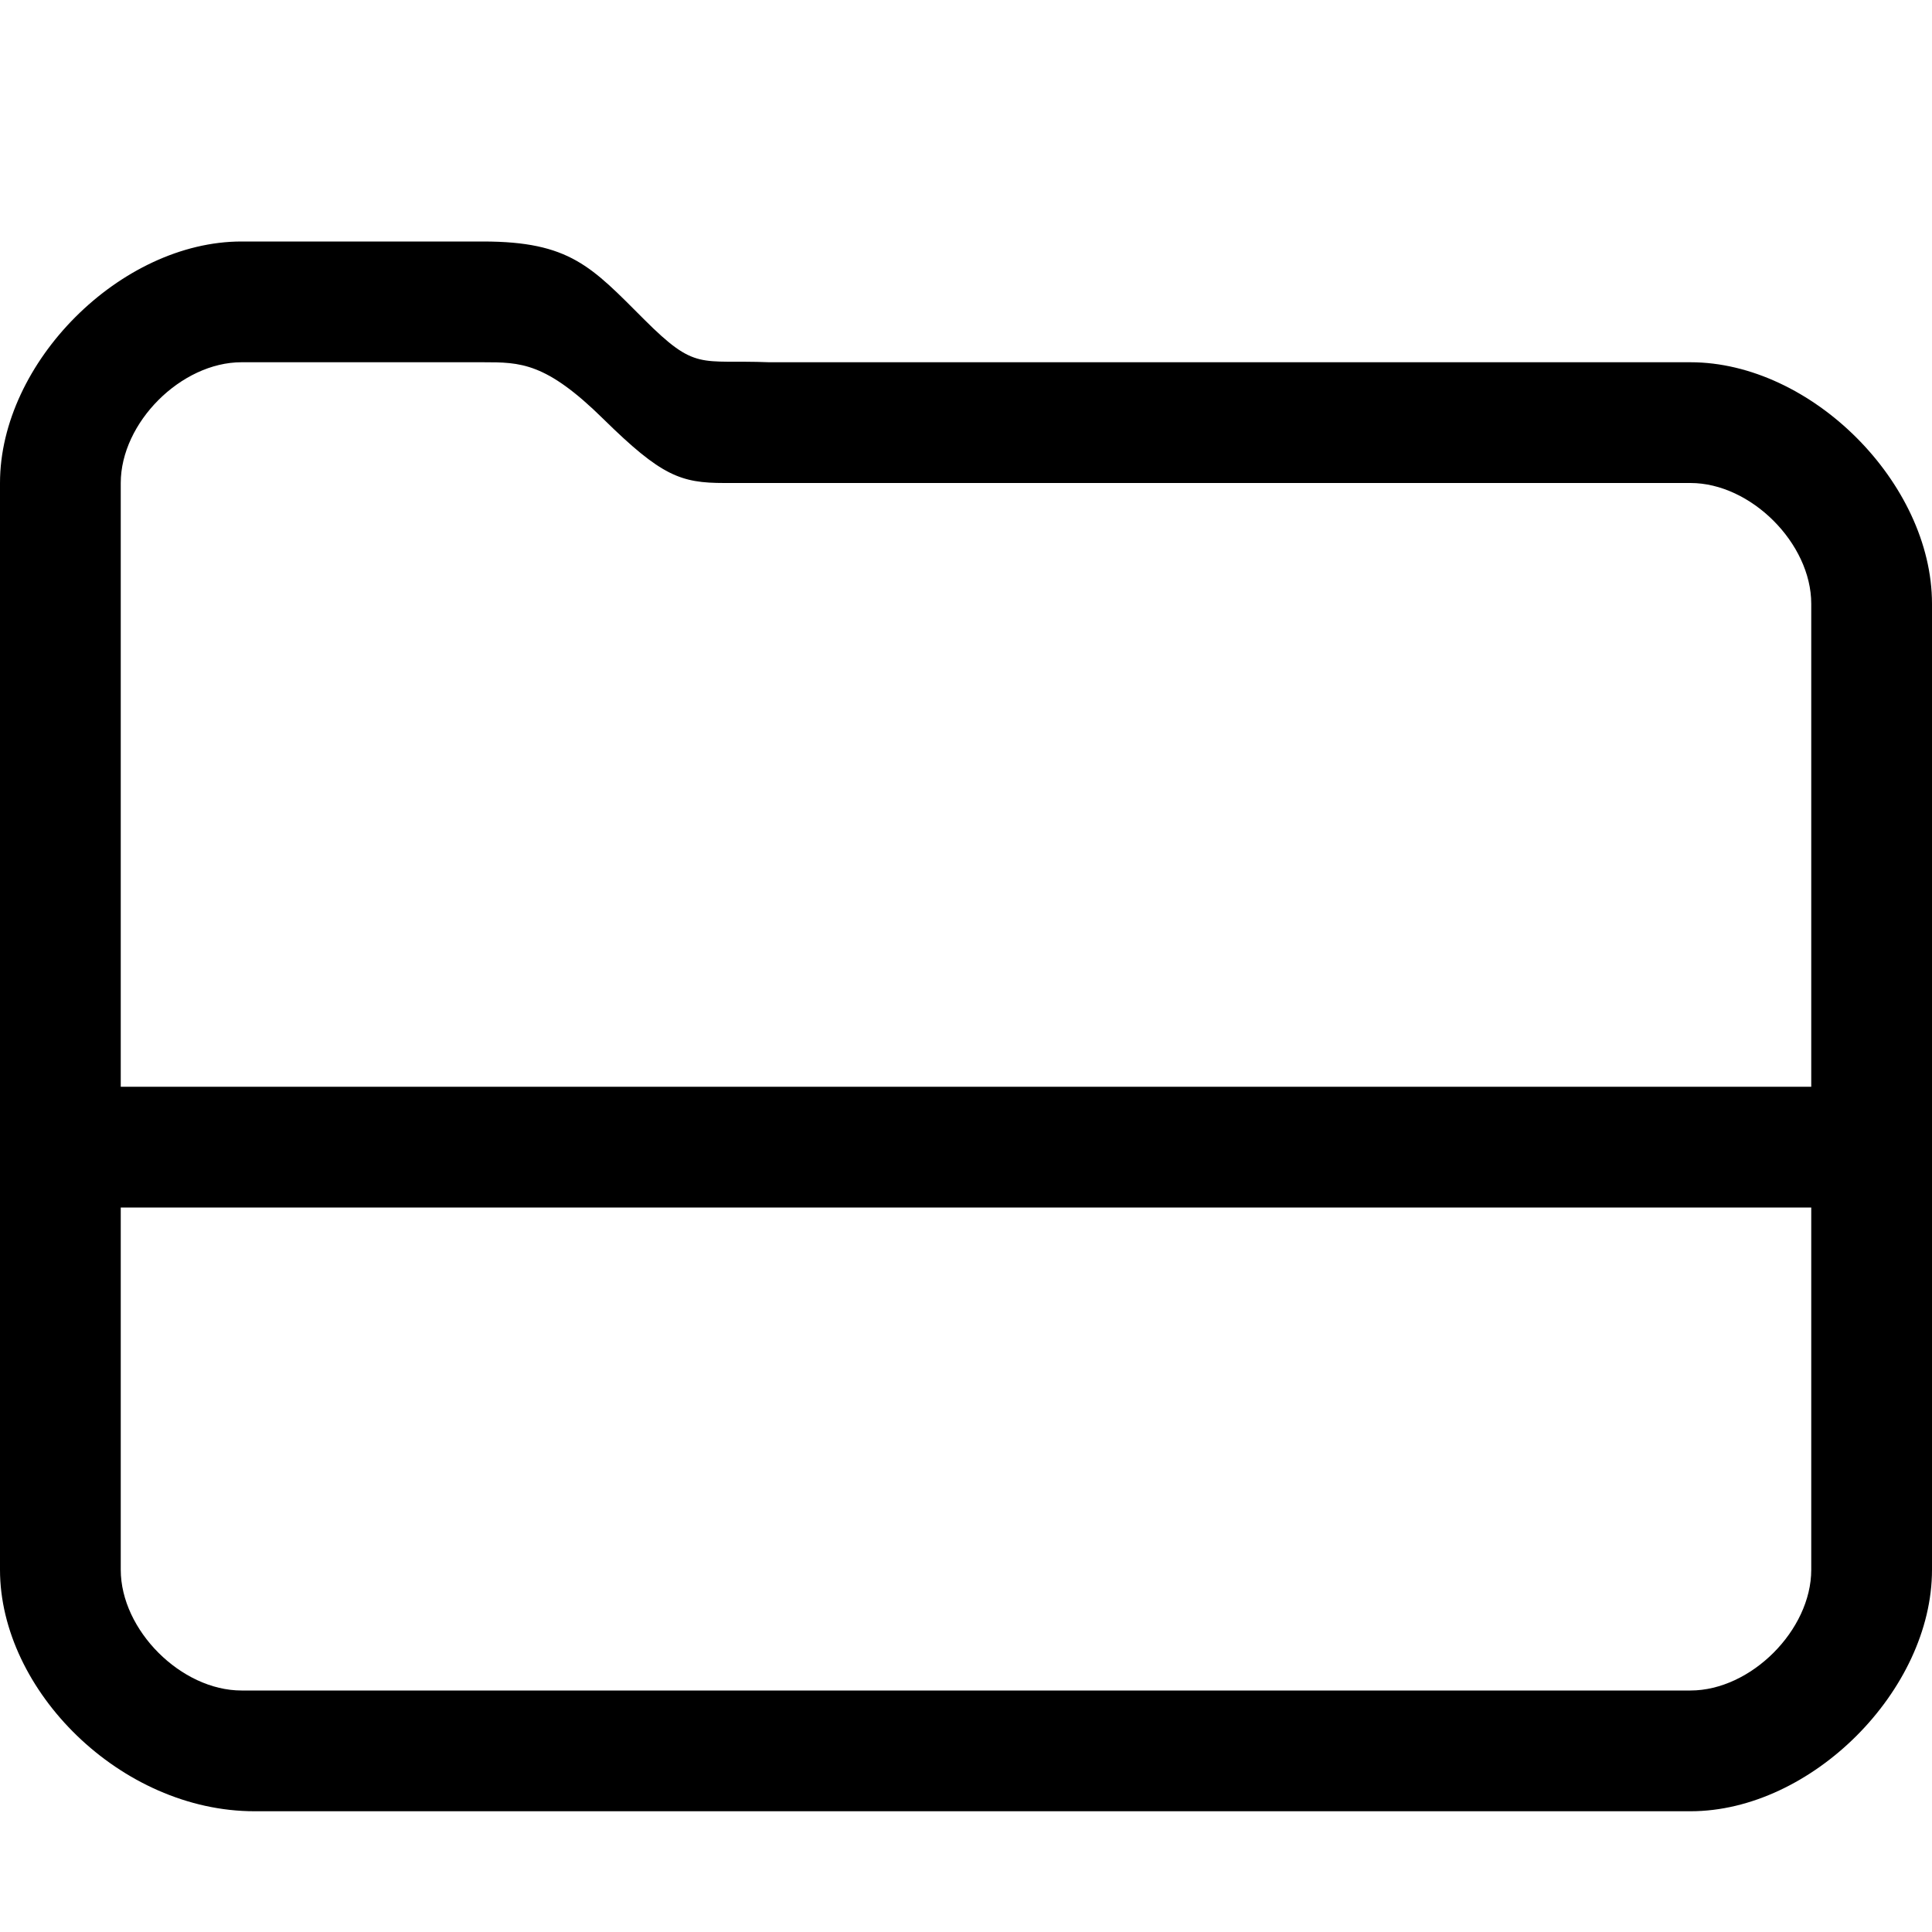
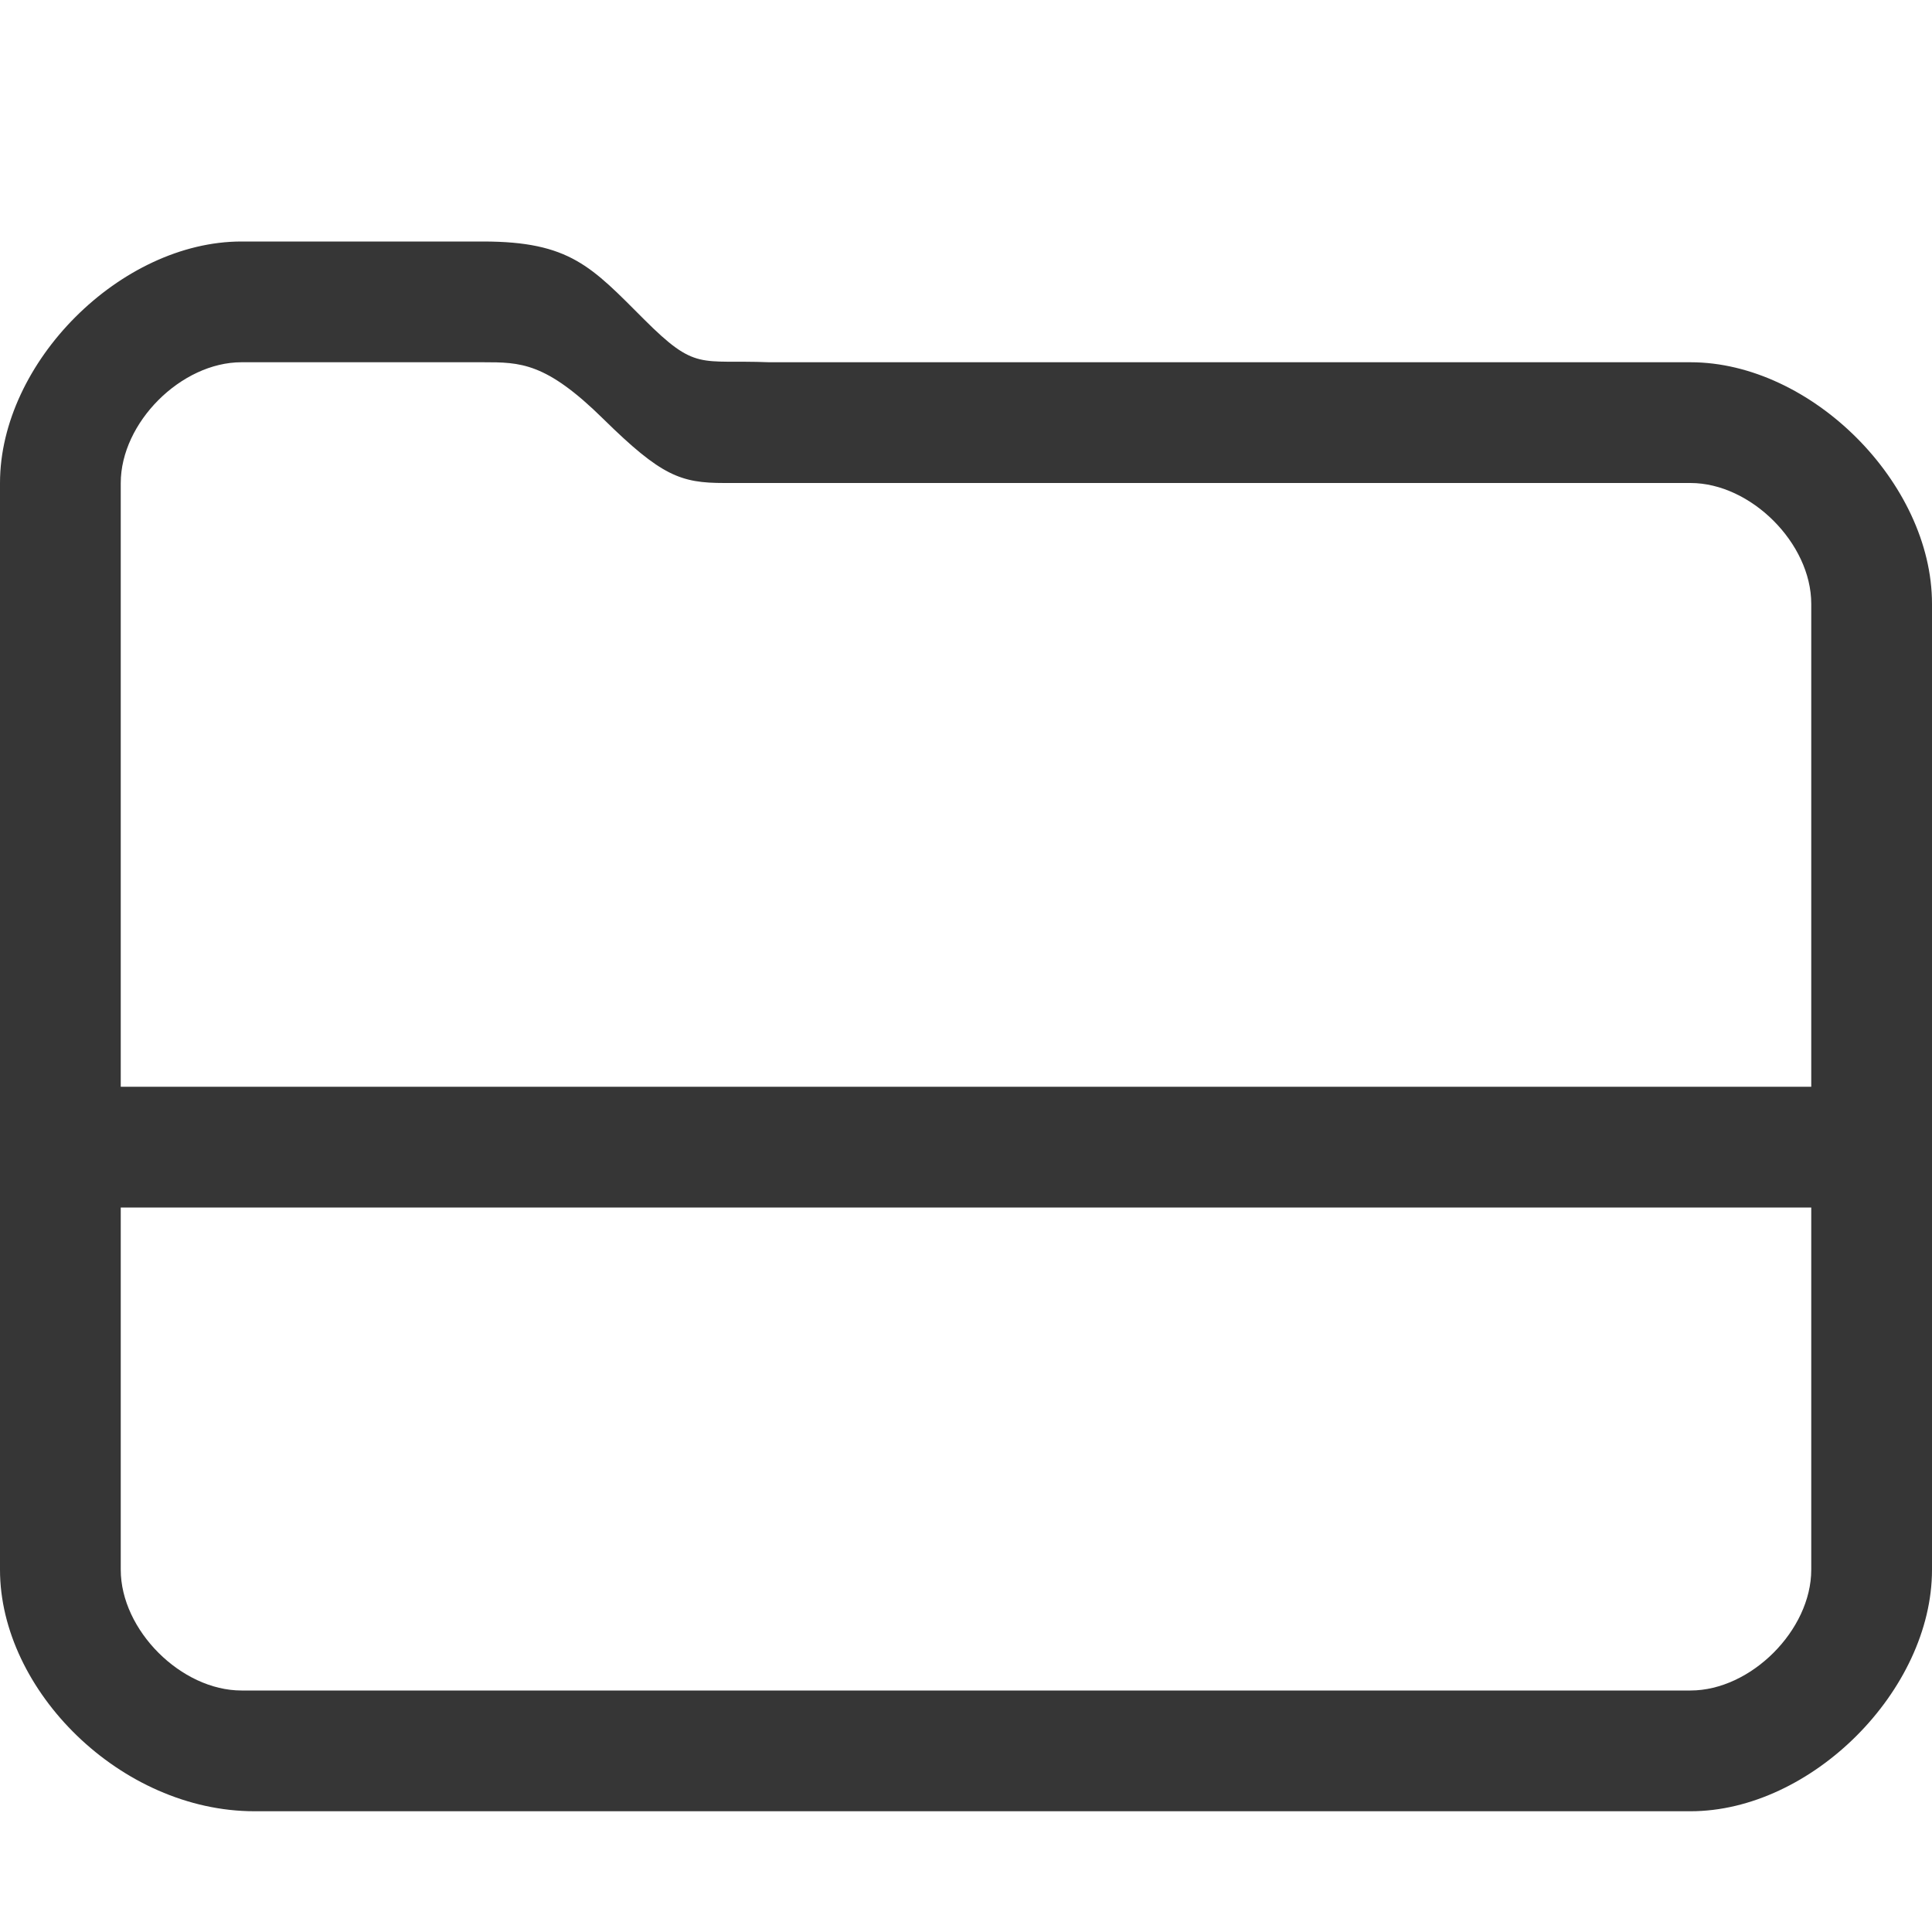
<svg xmlns="http://www.w3.org/2000/svg" width="16" height="16" viewBox="0 0 16 16" fill="none">
  <g id="folder-open">
-     <path id="Glyph" d="M2 2C1 2 0 3 0 4V13C0 14 1 15 2.108 15H14C15 15 16 14 16 13V5C16 4 15 3 14 3H6.371C5.791 2.977 5.766 3.077 5.332 2.643C4.898 2.209 4.719 2 4 2H2ZM2 3H4C4.311 3 4.52 3 4.998 3.471C5.477 3.942 5.637 4 5.998 4H14C14.5 4 15 4.5 15 5V9H1V4C1 3.5 1.5 3 2 3ZM1 10H15V13C15 13.5 14.5 14 14 14H2C1.5 14 1 13.5 1 13V10Z" fill="black" />
+     <path id="Glyph" d="M2 2C1 2 0 3 0 4V13C0 14 1 15 2.108 15H14C15 15 16 14 16 13V5C16 4 15 3 14 3H6.371C5.791 2.977 5.766 3.077 5.332 2.643C4.898 2.209 4.719 2 4 2H2ZM2 3H4C4.311 3 4.52 3 4.998 3.471C5.477 3.942 5.637 4 5.998 4H14C14.5 4 15 4.5 15 5V9H1V4C1 3.5 1.5 3 2 3ZM1 10H15V13C15 13.5 14.5 14 14 14H2C1.5 14 1 13.5 1 13V10Z" fill="#363636" />
  </g>
</svg>
